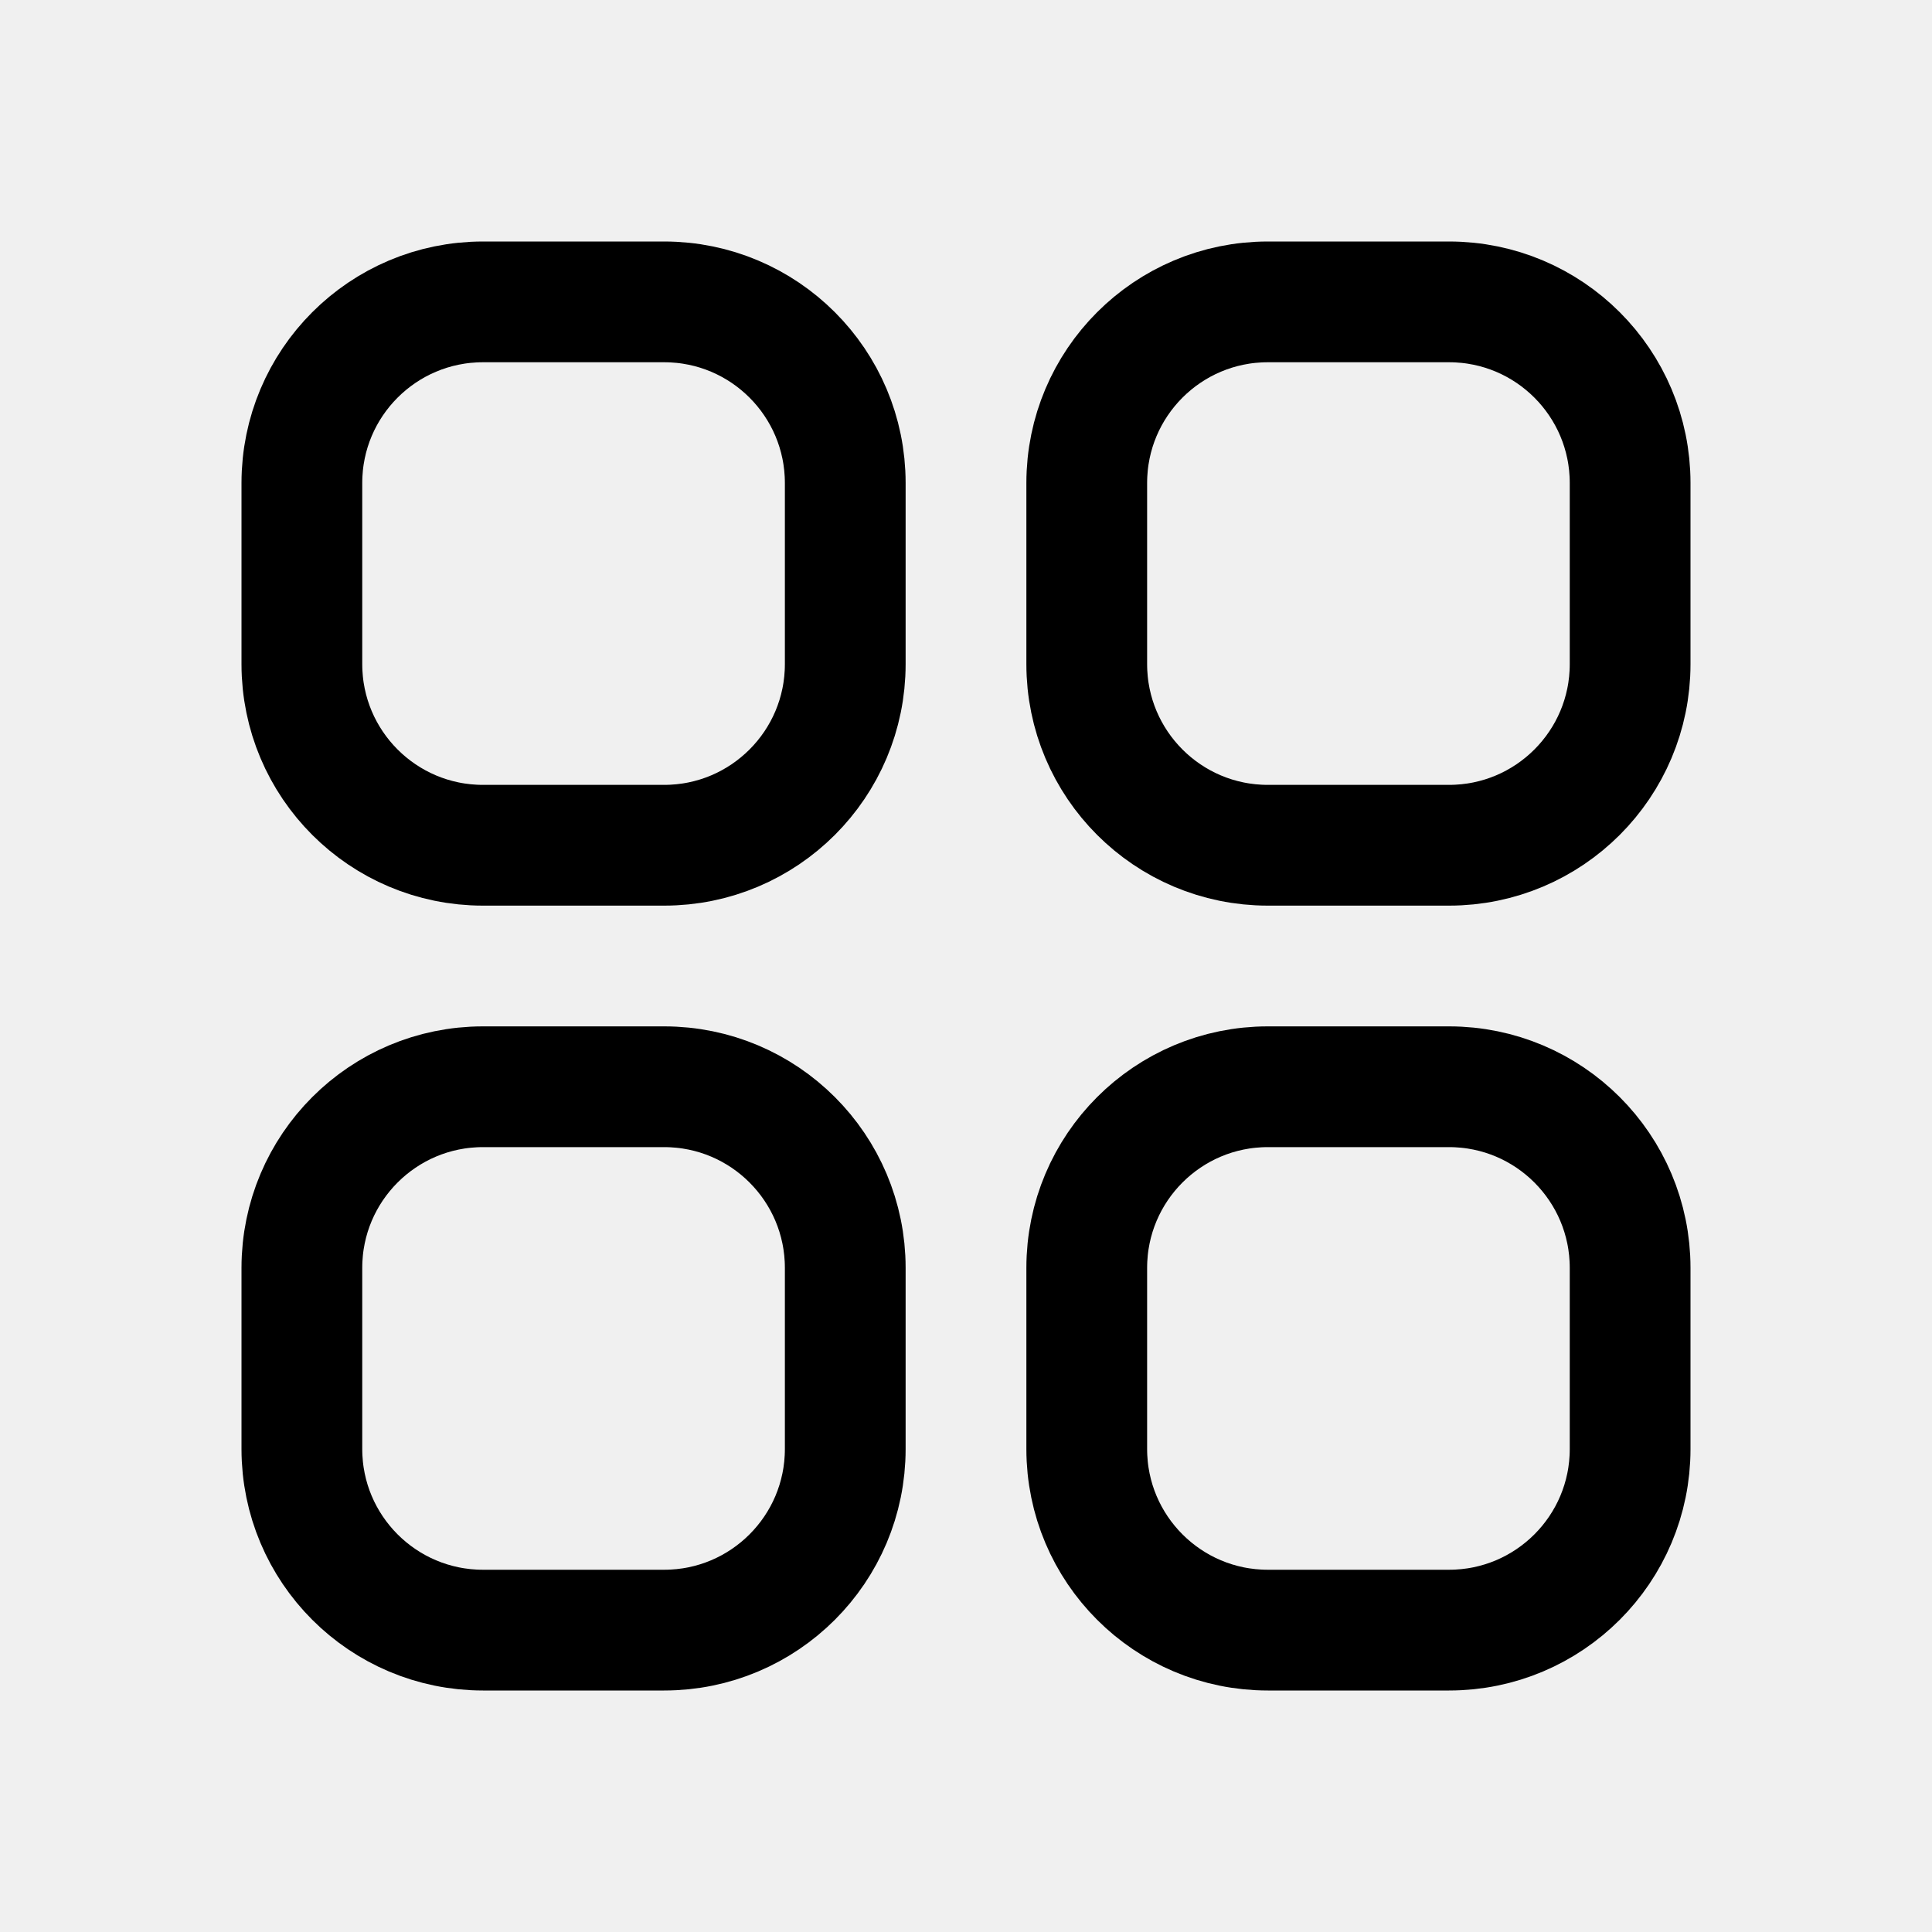
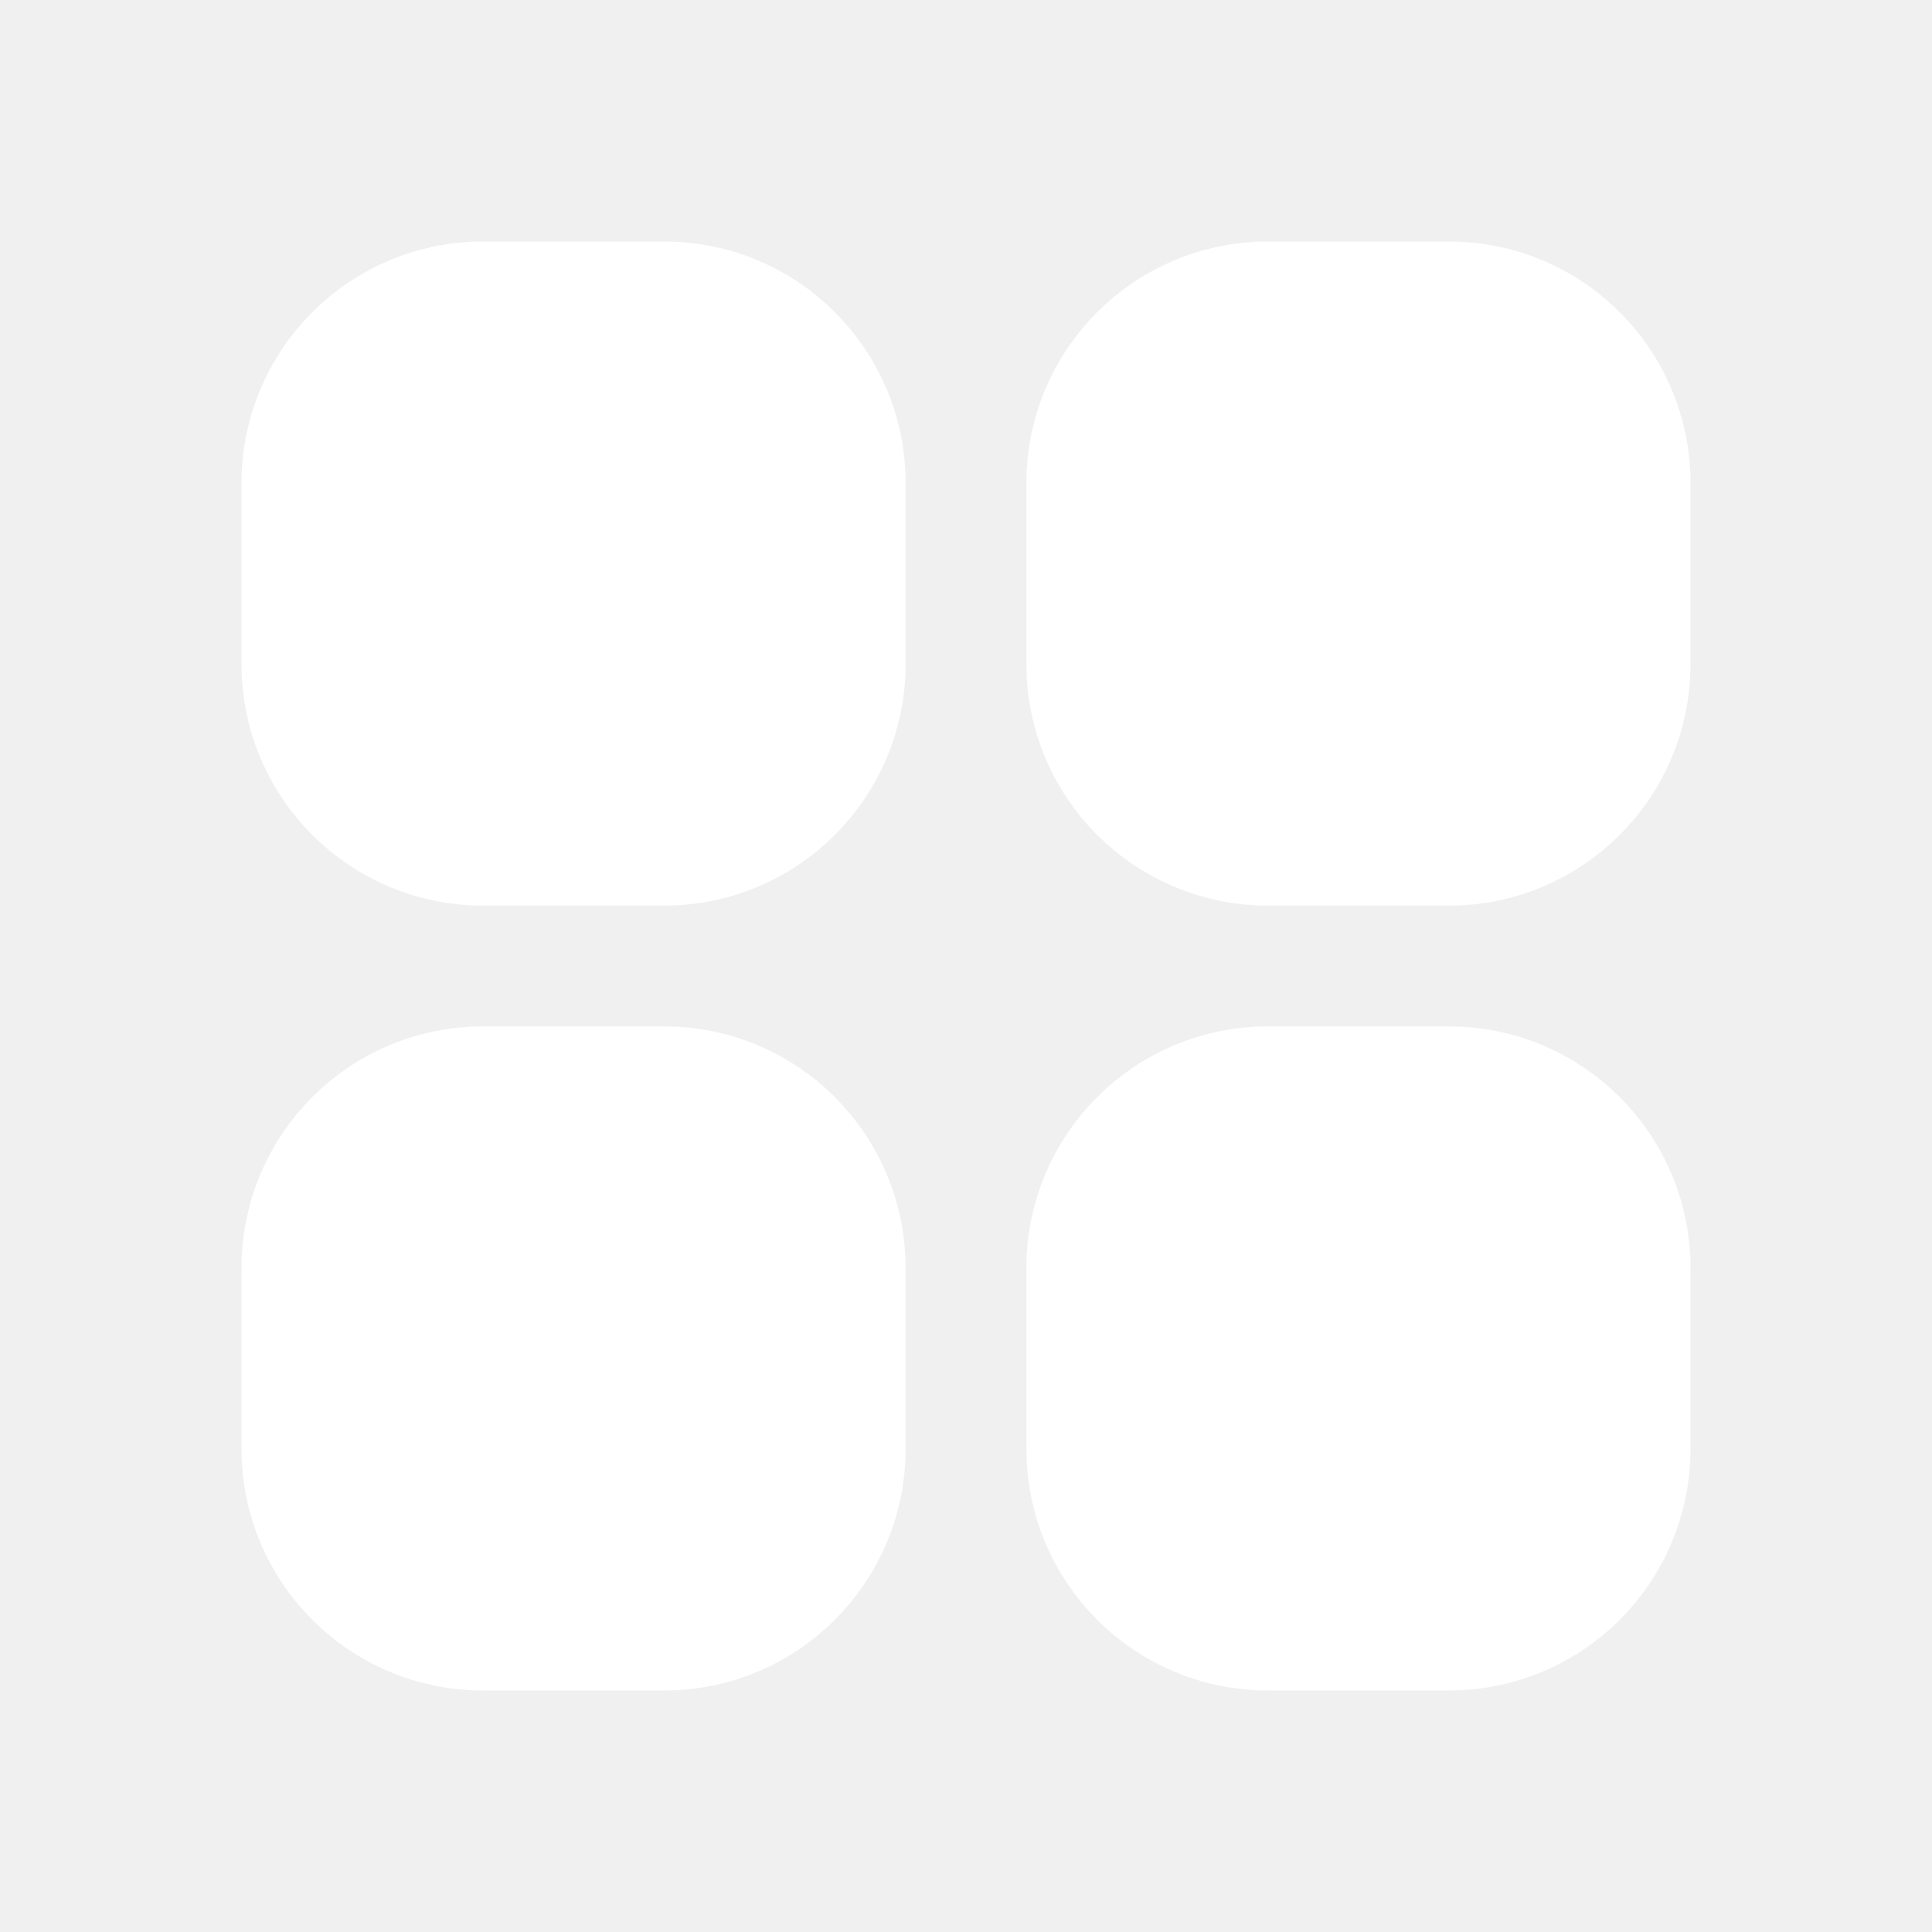
- <svg xmlns="http://www.w3.org/2000/svg" fill="none" viewBox="0 0 24 24" stroke-width="1.5" stroke="currentColor" aria-hidden="true" class="h-6">
-   <path stroke-linecap="round" stroke-linejoin="round" d="M3.75 6A2.25 2.25 0 016 3.75h2.25A2.25 2.25 0 0110.5 6v2.25a2.25 2.25 0 01-2.25 2.25H6a2.25 2.25 0 01-2.25-2.25V6zM3.75 15.75A2.25 2.25 0 016 13.5h2.25a2.25 2.25 0 012.25 2.25V18a2.25 2.25 0 01-2.25 2.25H6A2.25 2.25 0 013.75 18v-2.25zM13.5 6a2.25 2.25 0 012.25-2.25H18A2.25 2.25 0 0120.25 6v2.25A2.25 2.25 0 0118 10.5h-2.25a2.25 2.25 0 01-2.25-2.25V6zM13.5 15.75a2.25 2.25 0 012.25-2.25H18a2.25 2.25 0 012.25 2.25V18A2.25 2.25 0 0118 20.25h-2.25A2.25 2.25 0 0113.5 18v-2.25z" />
+ <svg xmlns="http://www.w3.org/2000/svg" fill="black" viewBox="0 0 24 24" stroke-width="1.5" stroke="white" aria-hidden="true" class="h-6">
+   <path fill="white" stroke-linecap="round" stroke-linejoin="round" d="M3.75 6A2.25 2.25 0 016 3.75h2.25A2.25 2.25 0 0110.5 6v2.25a2.25 2.25 0 01-2.25 2.25H6a2.25 2.25 0 01-2.25-2.25V6zM3.75 15.75A2.25 2.25 0 016 13.5h2.25a2.25 2.25 0 012.25 2.25V18a2.25 2.25 0 01-2.25 2.25H6A2.25 2.25 0 013.75 18v-2.25zM13.5 6a2.25 2.25 0 012.25-2.25H18A2.25 2.25 0 0120.25 6v2.25A2.25 2.25 0 0118 10.5h-2.25a2.25 2.25 0 01-2.25-2.25V6zM13.5 15.75a2.25 2.25 0 012.25-2.25H18a2.25 2.25 0 012.25 2.25V18A2.25 2.25 0 0118 20.25h-2.25A2.25 2.25 0 0113.5 18v-2.25z" />
</svg>
